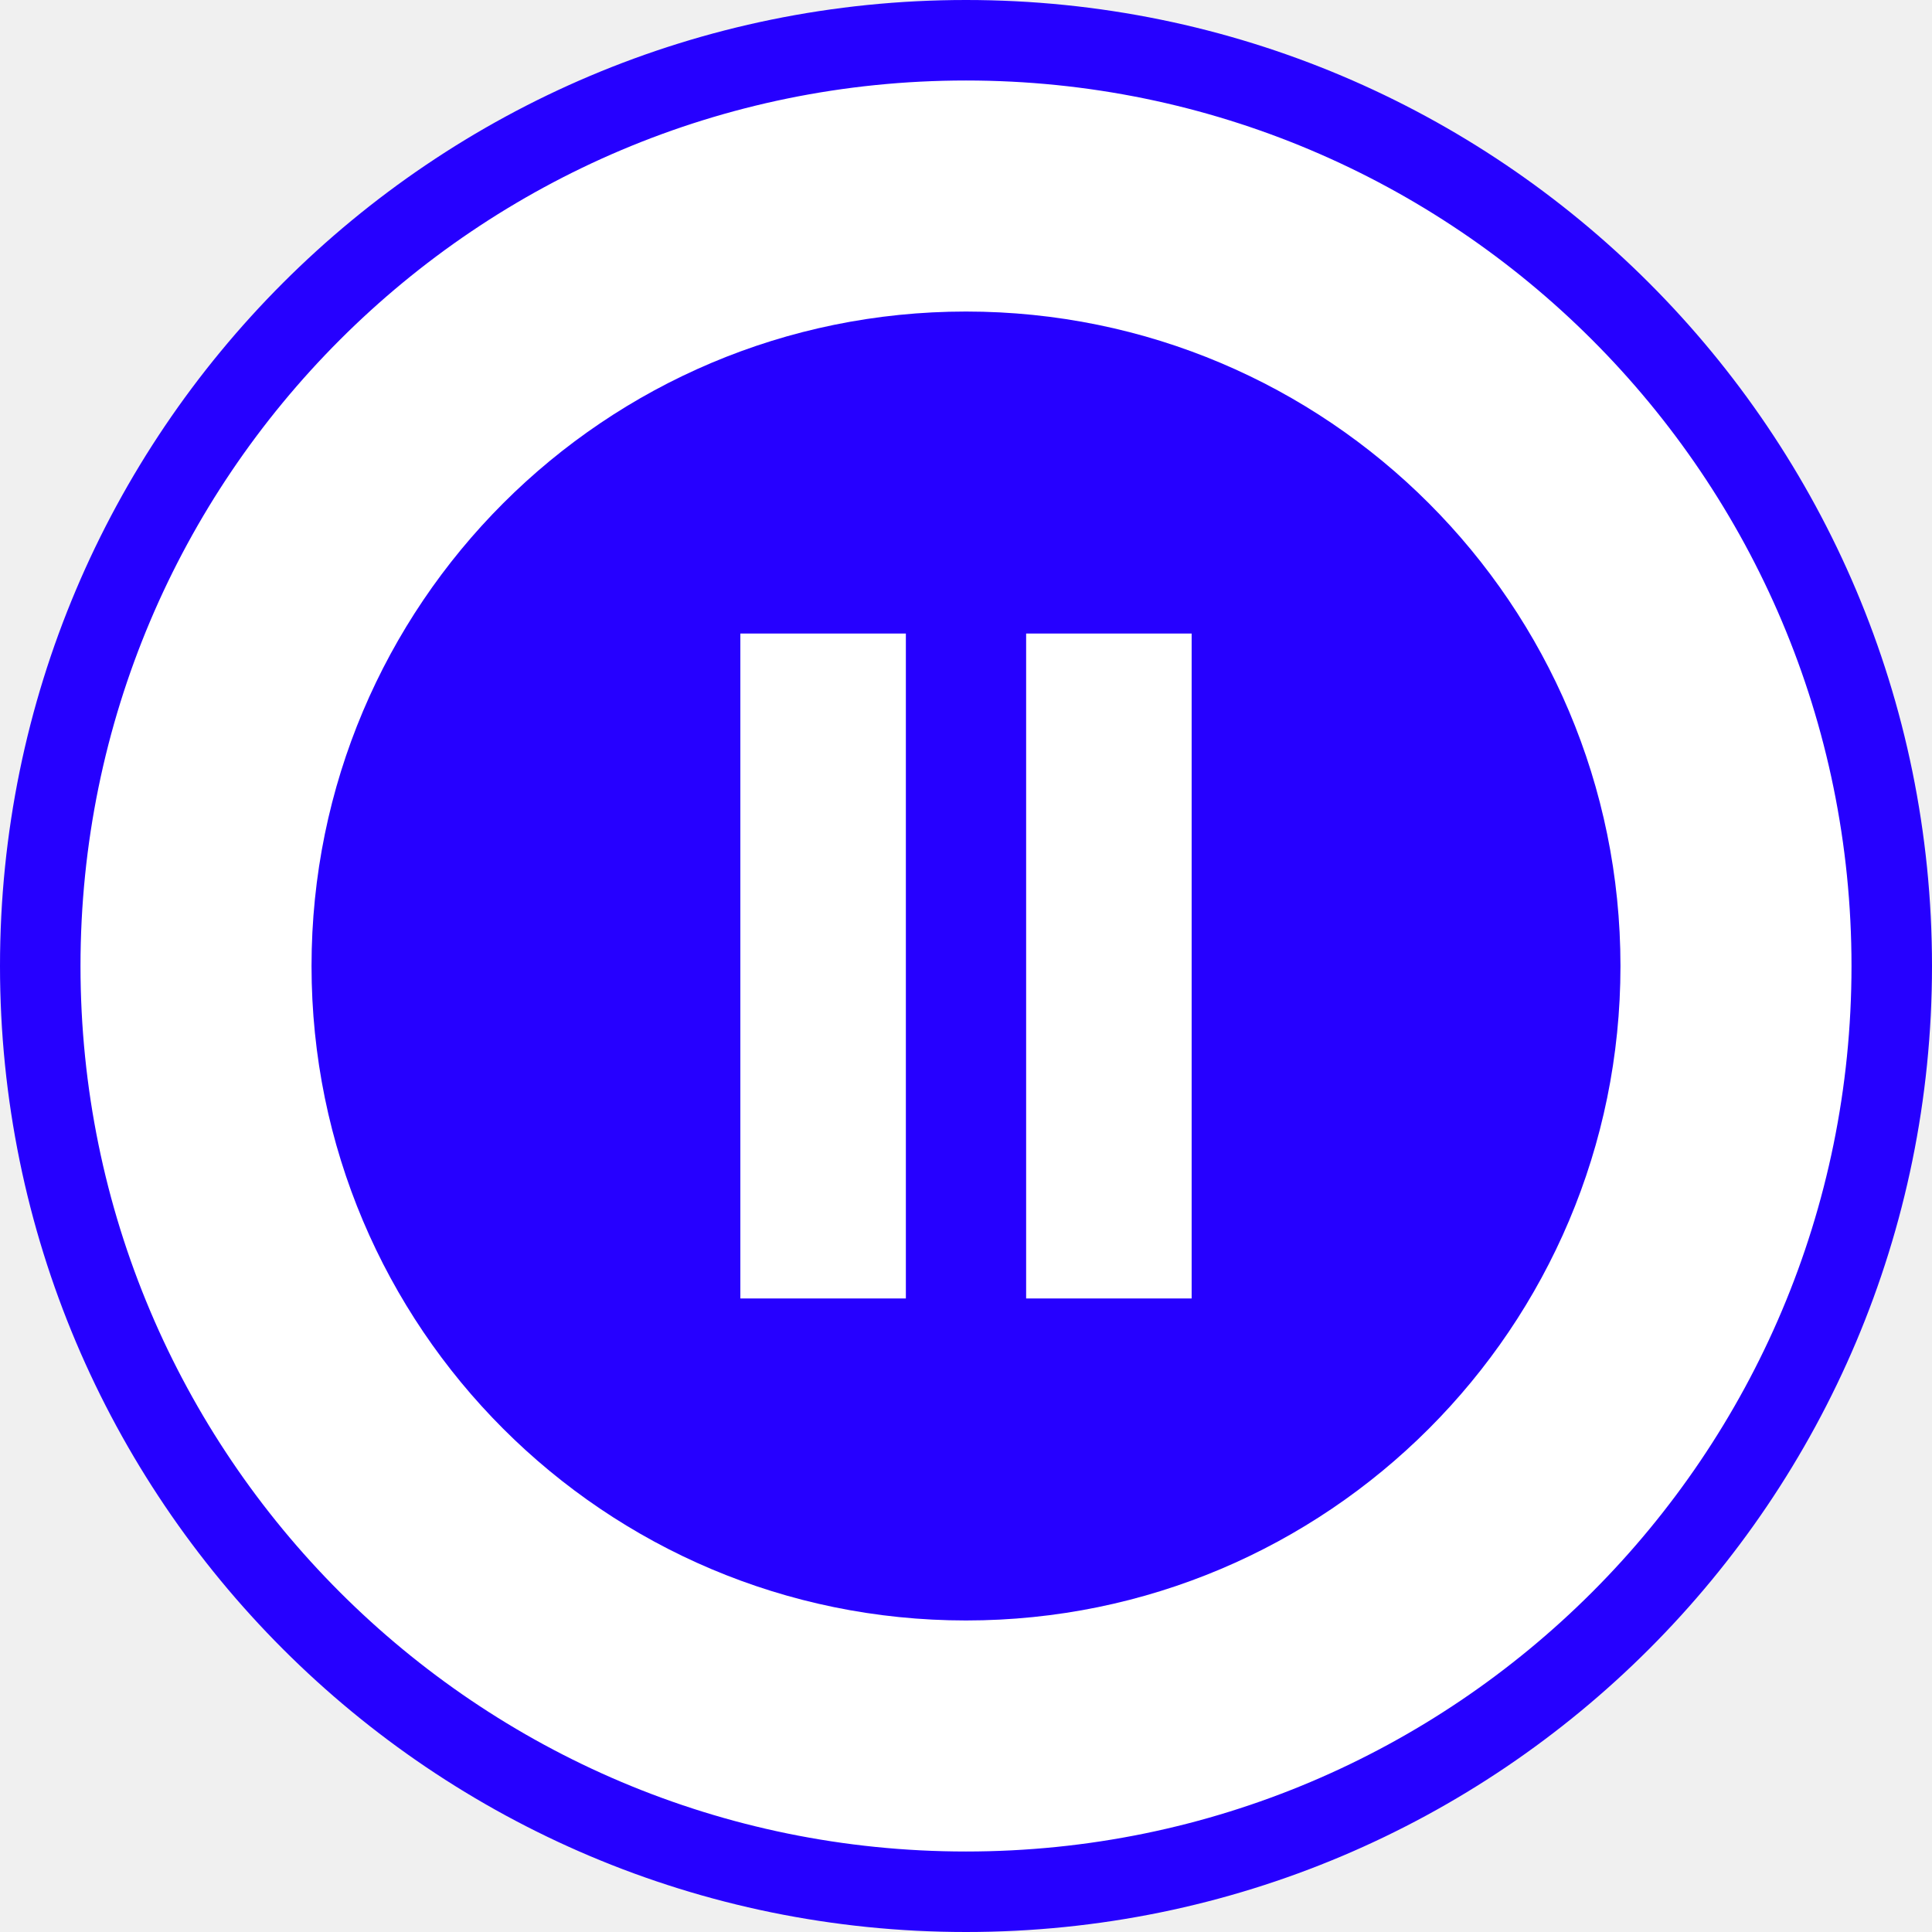
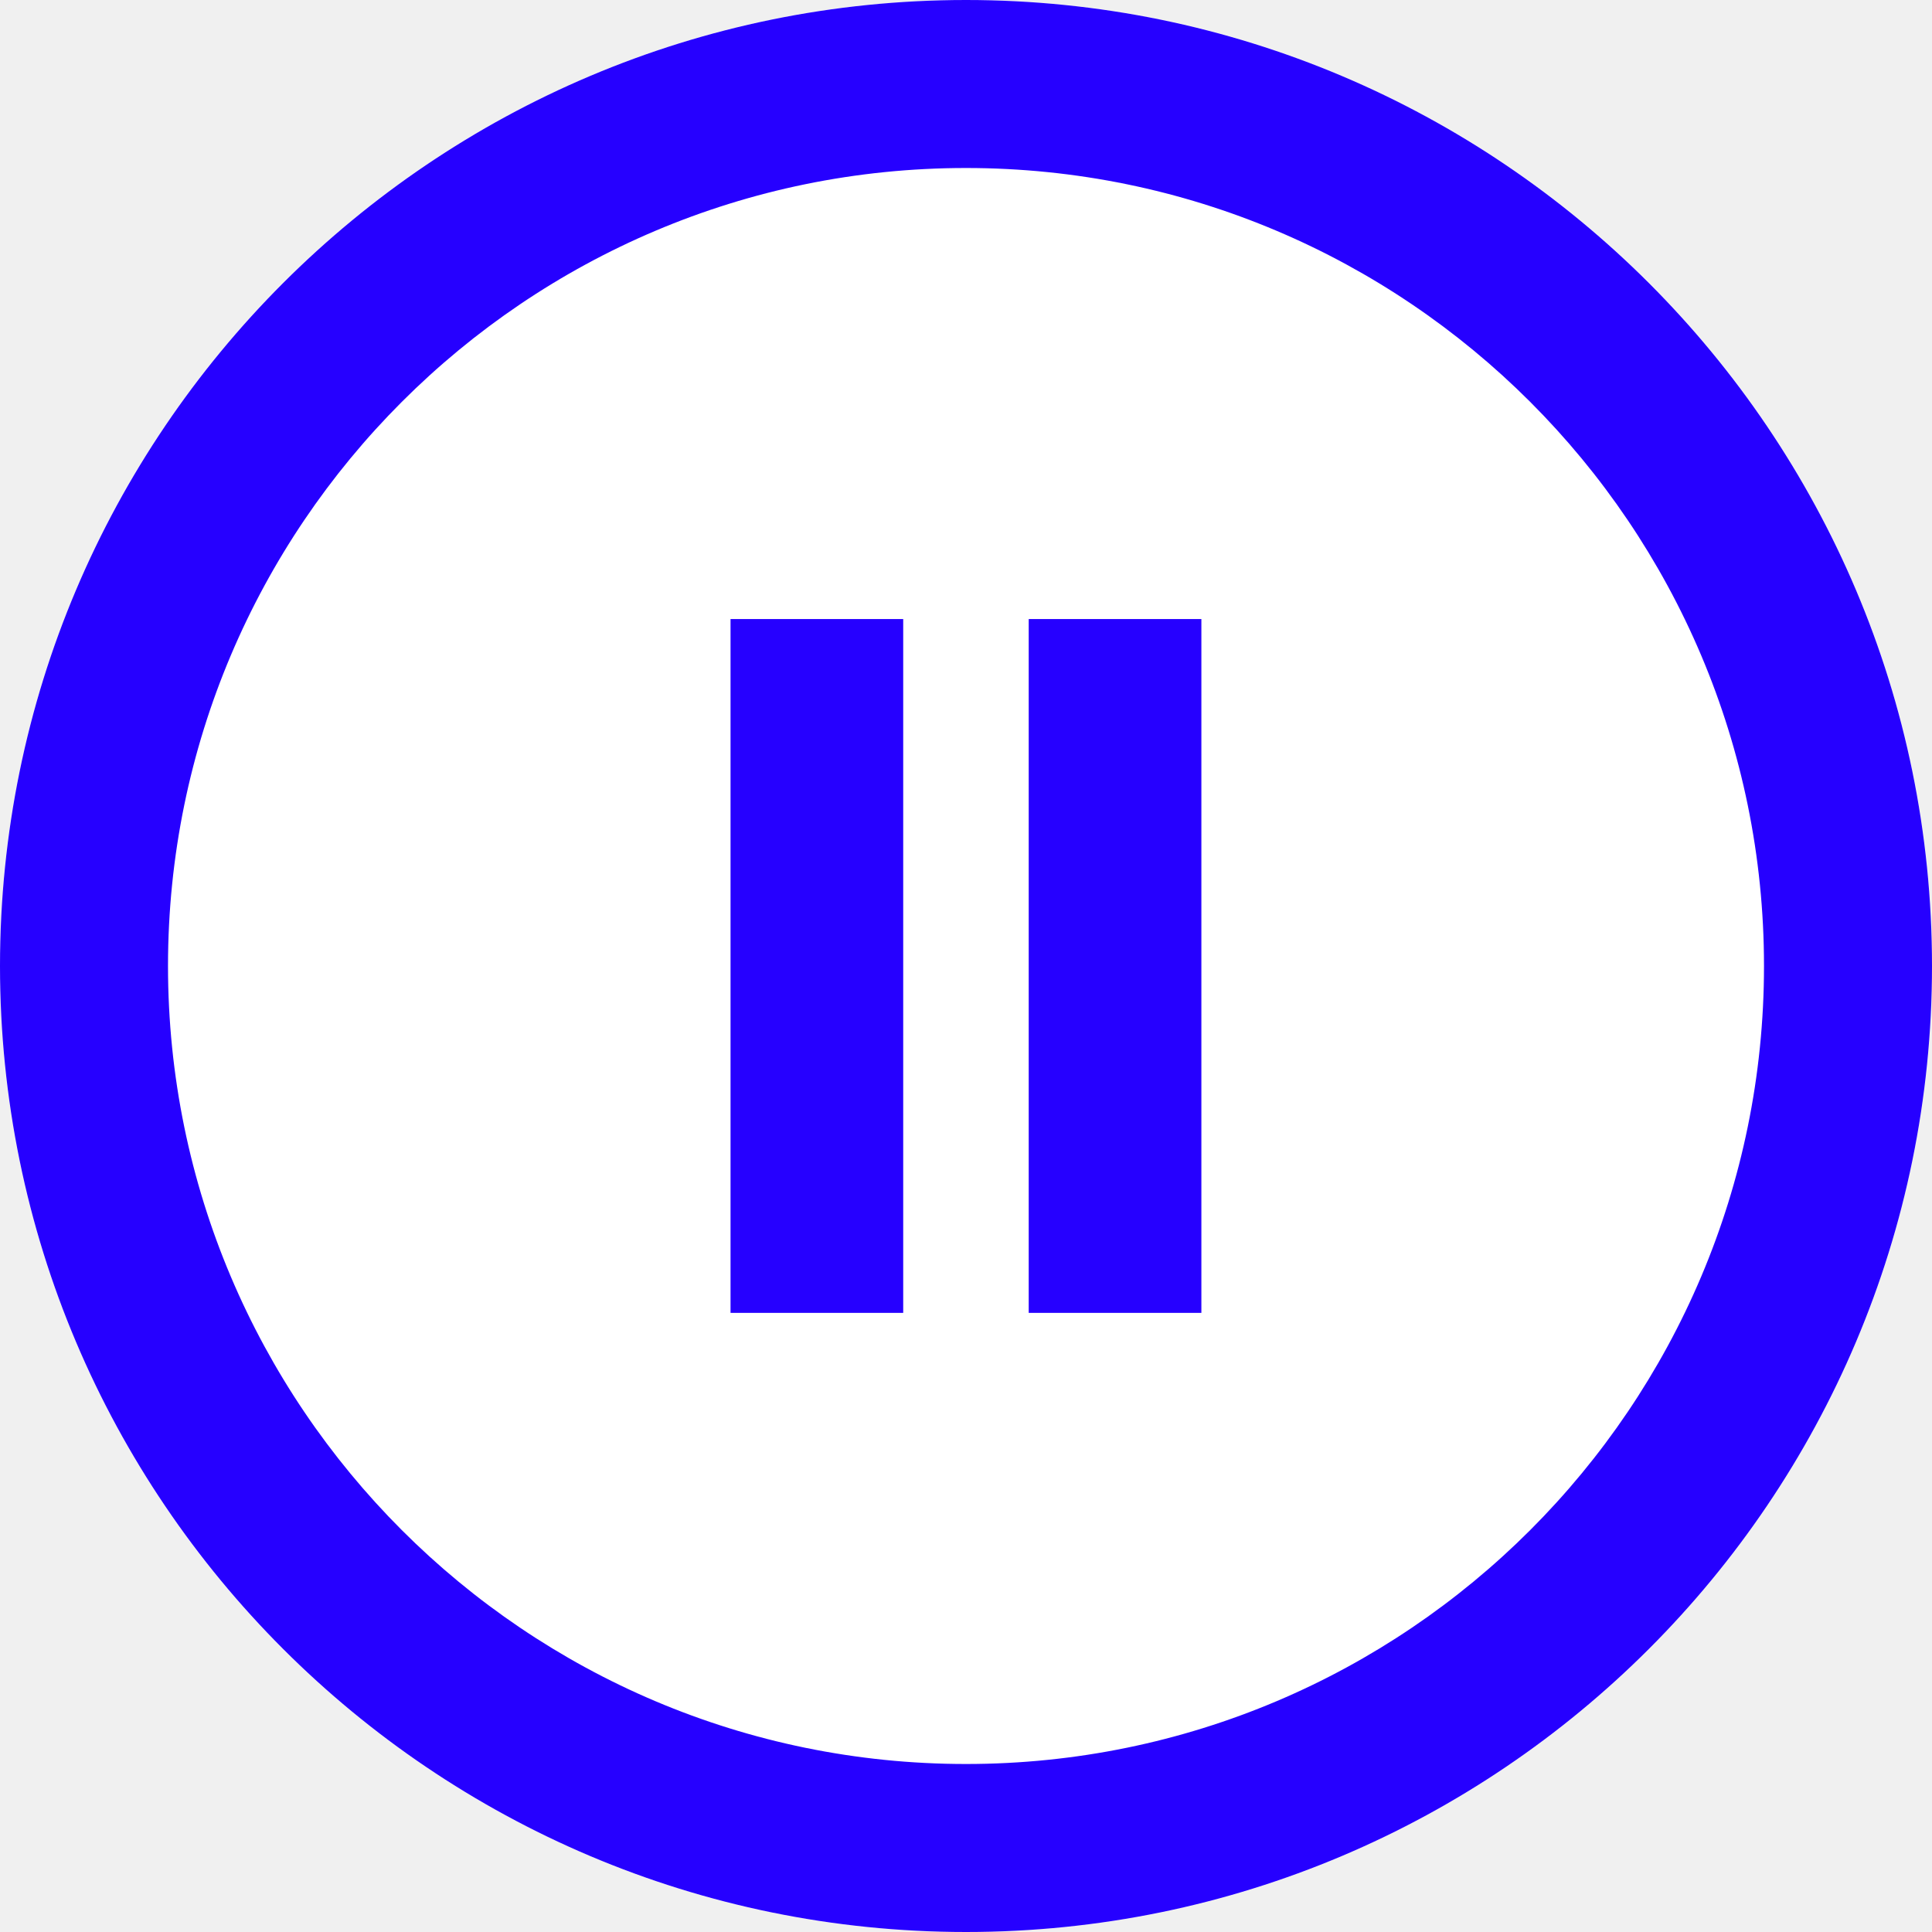
- <svg xmlns="http://www.w3.org/2000/svg" width="100%" height="100%" viewBox="0 0 24 24" version="1.1" xml:space="preserve" style="fill-rule:evenodd;clip-rule:evenodd;stroke-linecap:round;stroke-linejoin:round;stroke-miterlimit:1.5;">
+ <svg xmlns="http://www.w3.org/2000/svg" width="100%" height="100%" viewBox="0 0 24 24" version="1.1" xml:space="preserve" style="fill-rule:evenodd;clip-rule:evenodd;stroke-linejoin:round;stroke-miterlimit:2;">
  <g id="PauseButton">
-     <circle id="BlueButton" cx="12" cy="12" r="11.5" style="fill:#fff;stroke:#2600ff;stroke-width:1px;" />
-     <circle id="BlueButton1" cx="12" cy="12" r="8.13" style="fill:#2600ff;" />
-     <rect x="9.197" y="7.87" width="2.056" height="8.26" style="fill:#fff;" />
-     <rect x="12.747" y="7.87" width="2.056" height="8.26" style="fill:#fff;" />
+     <g id="BlueButton">
+       <circle cx="12" cy="12" r="12" style="fill:#fff;" />
+       <path d="M12,0c6.623,0 12,5.377 12,12c0,6.623 -5.377,12 -12,12c-6.623,0 -12,-5.377 -12,-12c0,-6.623 5.377,-12 12,-12Zm0,2.087c5.471,-0 9.913,4.442 9.913,9.913c0,5.471 -4.442,9.913 -9.913,9.913c-5.471,0 -9.913,-4.442 -9.913,-9.913c-0,-5.471 4.442,-9.913 9.913,-9.913Z" style="fill:#2600ff;" />
+     </g>
+     <rect x="9.075" y="7.69" width="2.145" height="8.619" style="fill:#2600ff;" />
+     <rect x="12.779" y="7.69" width="2.145" height="8.619" style="fill:#2600ff;" />
  </g>
</svg>
